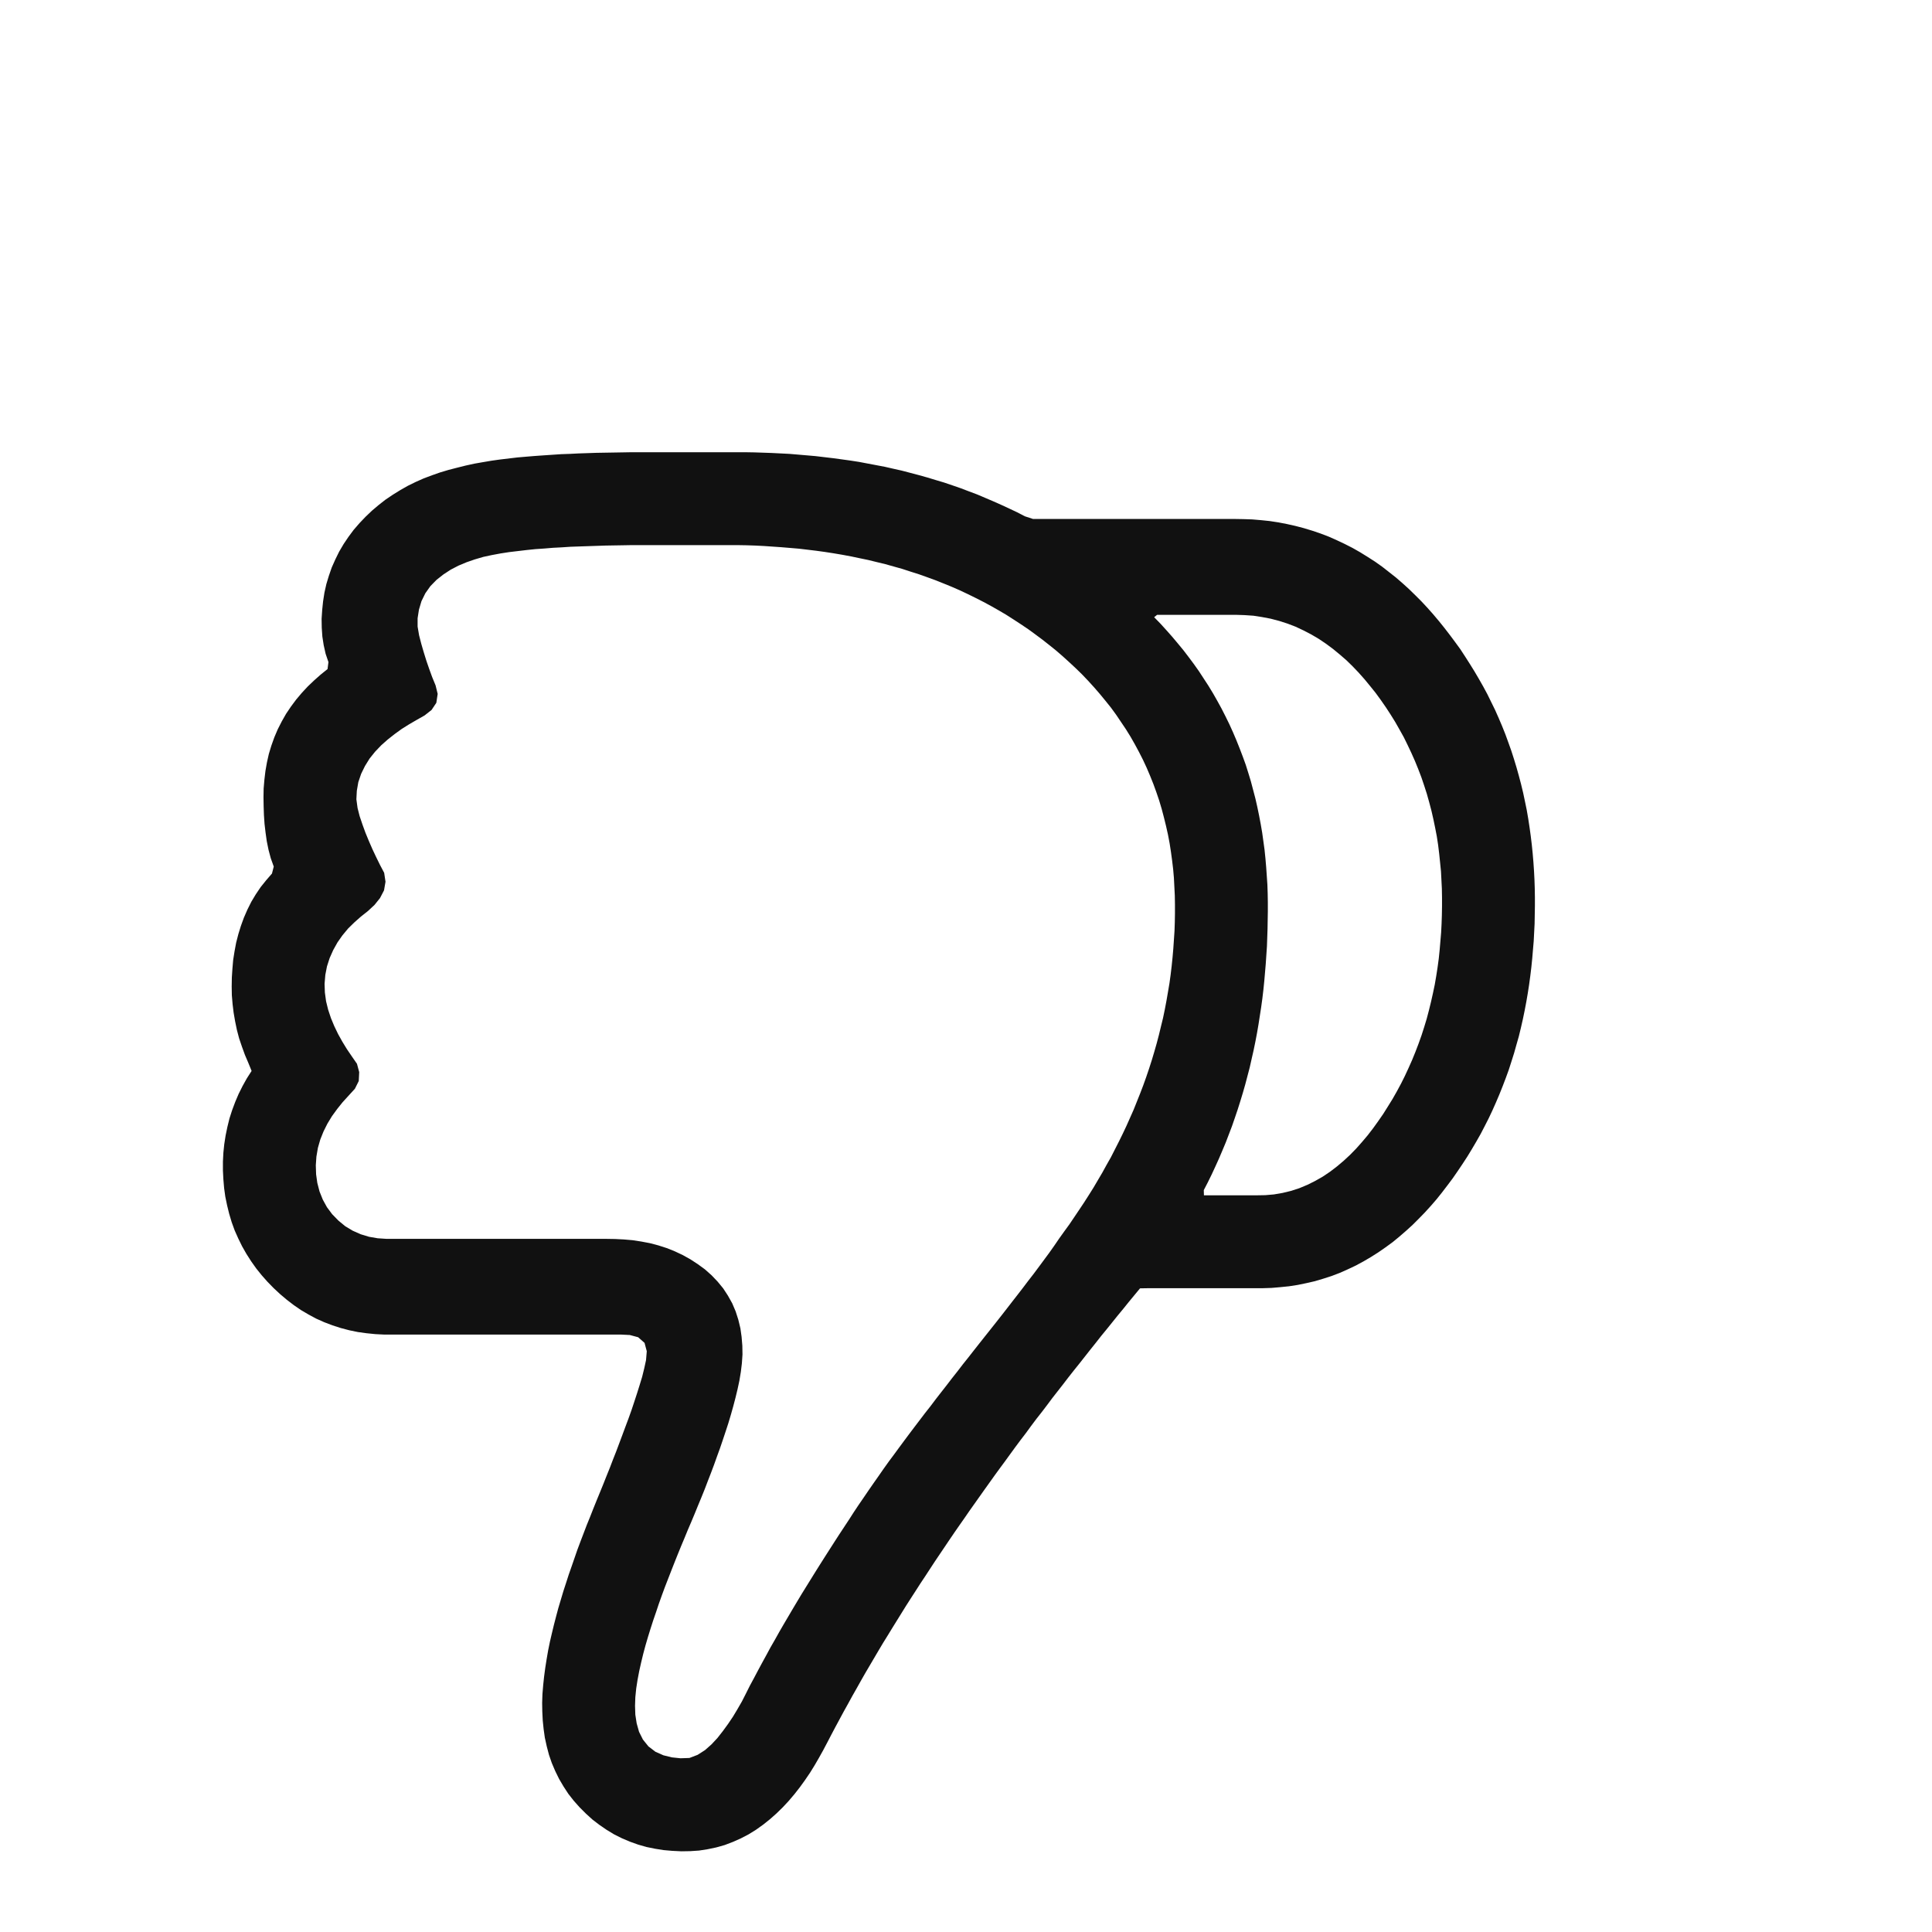
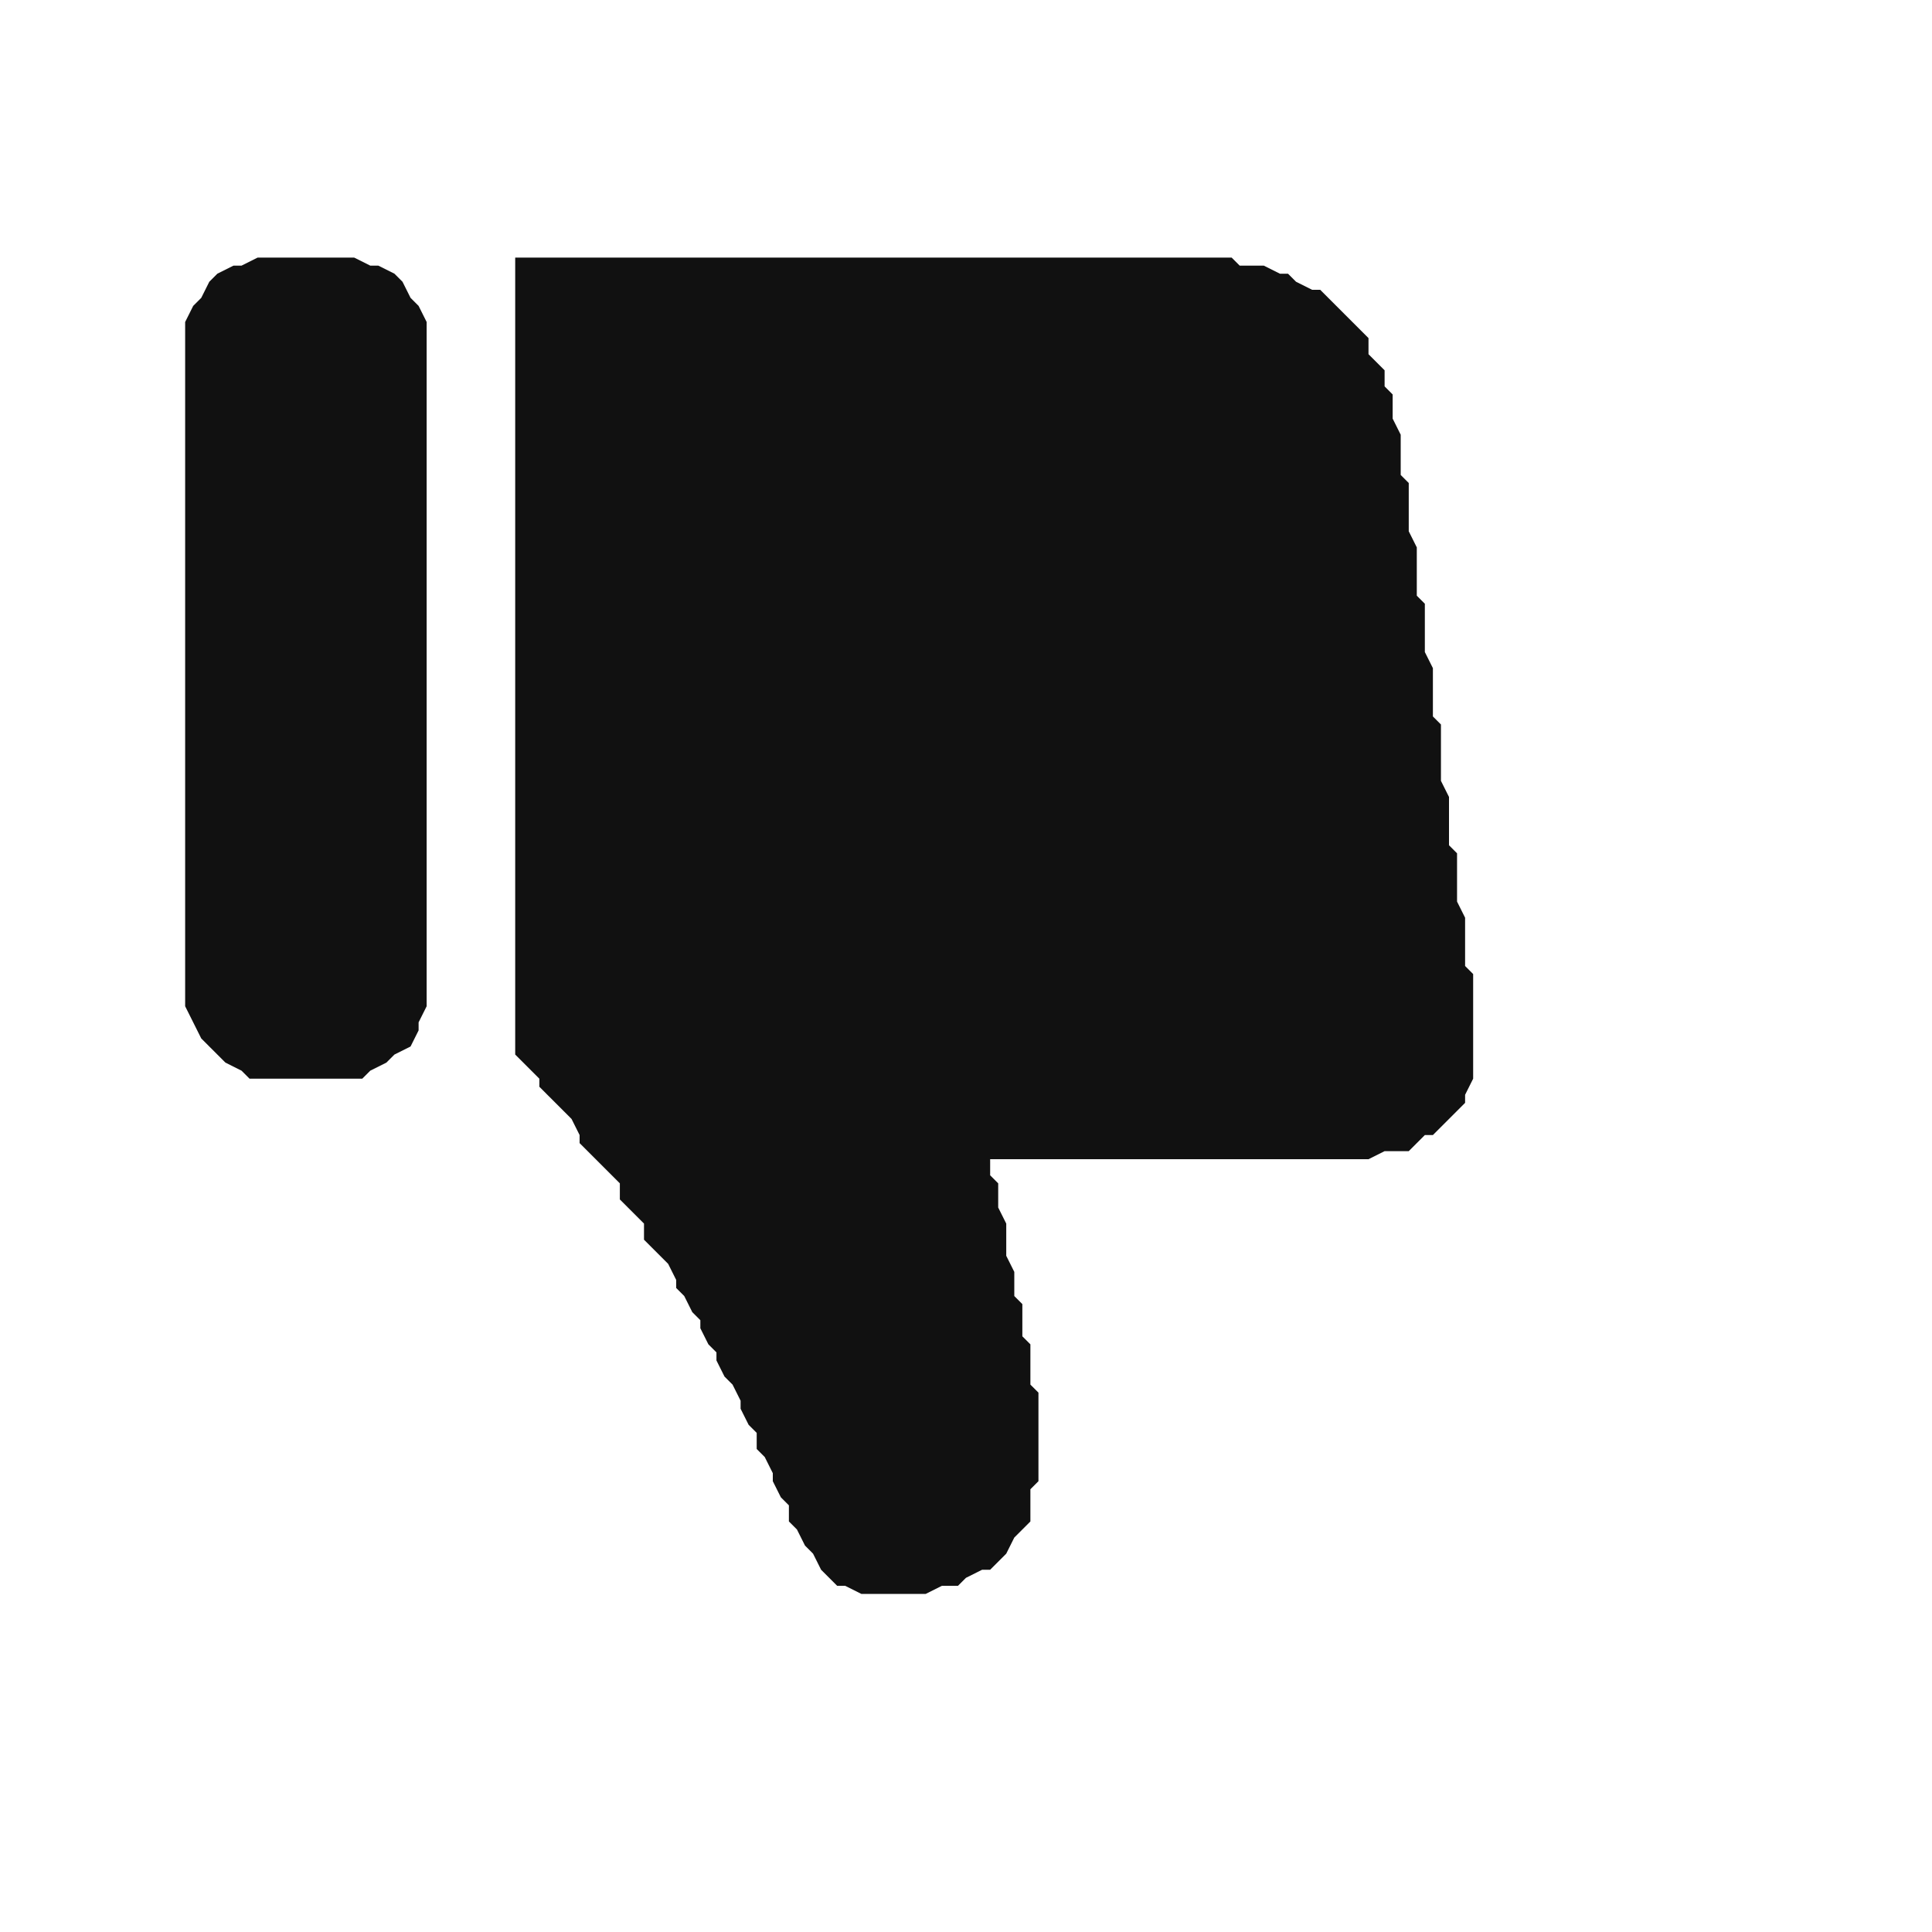
- <svg xmlns="http://www.w3.org/2000/svg" width="22.0" height="22.0" viewBox="0 0 1300.0 1300.0">
-   <path d="M495.7 304.3L501.7 304.3L507.6 304.4L513.5 304.6L519.3 304.8L525.2 305.1L531.2 305.4L537.1 305.9L542.9 306.4L548.7 306.9L554.6 307.6L560.5 308.3L566.4 309.1L572.2 309.9L578.0 310.8L583.8 311.9L589.6 313.0L595.4 314.1L601.1 315.4L606.9 316.7L612.6 318.2L618.3 319.7L624.0 321.3L629.6 323.0L635.3 324.7L640.9 326.6L646.4 328.5L651.9 330.6L657.5 332.7L662.9 335.0L668.3 337.3L673.7 339.7L679.1 342.2L684.4 344.7L689.6 347.4L695.1 349.2L701.0 349.2L706.9 349.2L712.8 349.2L718.7 349.2L724.6 349.2L730.5 349.2L736.4 349.2L742.3 349.2L748.1 349.2L754.0 349.2L759.9 349.2L765.8 349.2L771.7 349.2L777.6 349.2L783.5 349.2L789.4 349.2L795.3 349.2L801.2 349.2L807.1 349.2L813.0 349.2L818.9 349.2L824.8 349.2L830.7 349.2L836.7 349.3L842.6 349.5L848.5 350.0L854.3 350.6L860.2 351.5L865.9 352.6L871.7 353.9L877.4 355.4L883.0 357.1L888.6 359.0L894.1 361.1L899.5 363.5L904.8 366.0L910.1 368.7L915.2 371.6L920.2 374.7L925.2 377.9L930.0 381.3L934.6 384.9L939.3 388.6L943.8 392.5L948.1 396.4L952.3 400.5L956.5 404.7L960.5 409.0L964.4 413.4L968.2 417.9L971.9 422.5L975.6 427.3L979.1 432.0L982.6 436.8L985.8 441.7L989.0 446.7L992.1 451.7L995.1 456.8L998.0 461.9L1000.8 467.1L1003.4 472.4L1006.0 477.7L1008.4 483.1L1010.7 488.5L1012.9 494.0L1014.9 499.5L1016.9 505.1L1018.7 510.7L1020.4 516.3L1022.0 522.0L1023.5 527.7L1024.9 533.5L1026.1 539.2L1027.3 545.0L1028.3 550.8L1029.2 556.7L1030.0 562.5L1030.7 568.3L1031.3 574.2L1031.8 580.1L1032.2 586.0L1032.5 591.8L1032.7 597.7L1032.8 603.7L1032.8 609.6L1032.7 615.6L1032.6 621.5L1032.3 627.4L1032.0 633.2L1031.5 639.1L1031.0 645.0L1030.4 650.9L1029.7 656.7L1028.9 662.6L1028.0 668.4L1027.0 674.2L1025.9 680.0L1024.7 685.8L1023.4 691.5L1022.0 697.3L1020.4 702.9L1018.8 708.6L1017.0 714.3L1015.2 719.9L1013.2 725.4L1011.1 730.9L1008.9 736.4L1006.6 741.8L1004.2 747.2L1001.7 752.5L999.0 757.8L996.3 763.0L993.4 768.1L990.4 773.2L987.3 778.3L984.1 783.2L980.8 788.1L977.4 793.0L973.8 797.8L970.2 802.5L966.6 807.0L962.7 811.5L958.7 815.9L954.6 820.1L950.5 824.2L946.1 828.2L941.6 832.1L937.1 835.8L932.3 839.3L927.4 842.7L922.5 845.8L917.4 848.8L912.2 851.6L906.9 854.1L901.5 856.5L896.0 858.6L890.4 860.4L884.7 862.1L879.0 863.4L873.2 864.6L867.4 865.5L861.5 866.1L855.7 866.6L849.7 866.8L843.8 866.8L837.9 866.8L832.0 866.8L826.1 866.8L820.2 866.8L814.3 866.8L808.4 866.8L802.5 866.8L796.6 866.8L790.7 866.8L784.8 866.8L778.9 866.8L773.0 866.8L767.1 866.9L763.3 871.5L759.5 876.1L755.8 880.7L752.0 885.3L748.3 889.9L744.6 894.5L740.9 899.0L737.3 903.6L733.7 908.1L730.0 912.8L726.3 917.5L722.6 922.1L718.9 926.8L715.3 931.5L711.7 936.1L708.1 940.7L704.6 945.4L701.1 950.0L697.4 954.7L693.8 959.5L690.3 964.3L686.7 969.0L683.2 973.7L679.7 978.5L676.3 983.2L672.9 987.8L669.4 992.6L665.9 997.5L662.4 1002.4L659.0 1007.2L655.6 1012.0L652.2 1016.8L648.9 1021.6L645.6 1026.3L642.2 1031.2L638.8 1036.2L635.5 1041.1L632.2 1046.0L628.9 1050.9L625.7 1055.8L622.5 1060.7L619.3 1065.5L616.1 1070.5L612.8 1075.6L609.6 1080.6L606.5 1085.6L603.4 1090.6L600.3 1095.6L597.3 1100.5L594.2 1105.5L591.1 1110.7L588.1 1115.8L585.1 1120.9L582.1 1126.0L579.2 1131.1L576.4 1136.1L573.5 1141.2L570.6 1146.5L567.7 1151.7L564.9 1156.9L562.1 1162.1L559.4 1167.2L556.7 1172.4L553.9 1177.7L551.0 1182.9L548.1 1187.9L545.0 1192.9L541.6 1197.9L538.2 1202.6L534.6 1207.2L530.7 1211.8L526.8 1216.0L522.5 1220.2L518.1 1224.1L513.6 1227.7L508.7 1231.2L503.7 1234.3L498.5 1237.0L493.1 1239.4L487.6 1241.5L481.9 1243.1L476.2 1244.3L470.4 1245.2L464.5 1245.6L458.5 1245.7L452.4 1245.4L446.6 1244.9L440.9 1244.0L435.0 1242.8L429.4 1241.2L423.8 1239.2L418.4 1236.9L413.2 1234.3L408.1 1231.2L403.3 1227.9L398.6 1224.3L394.2 1220.3L390.0 1216.1L386.0 1211.6L382.4 1207.0L379.2 1202.1L376.2 1197.0L373.6 1191.7L371.3 1186.3L369.4 1180.8L367.9 1175.1L366.6 1169.2L365.8 1163.5L365.2 1157.7L364.9 1151.7L364.8 1145.8L365.0 1139.9L365.5 1133.9L366.1 1128.2L366.9 1122.2L367.8 1116.5L368.8 1110.7L370.0 1104.8L371.3 1099.2L372.7 1093.4L374.2 1087.6L375.7 1082.0L377.4 1076.3L379.1 1070.6L380.9 1065.1L382.7 1059.5L384.7 1053.8L386.6 1048.3L388.5 1042.8L390.6 1037.2L392.7 1031.7L394.8 1026.2L397.0 1020.8L399.2 1015.2L401.5 1009.5L403.8 1003.9L406.0 998.5L408.1 993.2L410.4 987.5L412.5 982.0L414.6 976.7L416.7 971.1L418.8 965.5L420.8 960.1L422.9 954.5L424.9 948.9L426.7 943.5L428.6 937.7L430.3 932.3L432.1 926.4L433.5 920.7L434.7 915.2L435.2 909.2L433.7 903.6L429.4 899.8L423.8 898.3L417.7 898.0L411.8 898.0L405.9 898.0L400.0 898.0L394.1 898.0L388.2 898.0L382.3 898.0L376.4 898.0L370.5 898.0L364.6 898.0L358.7 898.0L352.8 898.0L346.9 898.0L341.0 898.0L335.1 898.0L329.2 898.0L323.3 898.0L317.4 898.0L311.5 898.0L305.6 898.0L299.7 898.0L293.8 898.0L287.9 898.0L282.0 898.0L276.1 898.0L270.2 898.0L264.3 898.0L258.4 898.0L252.5 897.7L246.6 897.1L240.8 896.3L235.0 895.1L229.3 893.6L223.7 891.8L218.2 889.7L212.8 887.3L207.6 884.5L202.5 881.5L197.7 878.2L193.0 874.6L188.5 870.8L184.2 866.8L180.0 862.5L176.1 858.1L172.4 853.5L169.0 848.7L165.8 843.7L162.9 838.6L160.3 833.3L157.9 827.9L155.9 822.4L154.2 816.7L152.8 811.0L151.6 805.2L150.8 799.4L150.3 793.5L150.0 787.6L150.0 781.6L150.3 775.7L150.9 769.9L151.8 764.1L153.0 758.3L154.4 752.6L156.2 747.0L158.3 741.4L160.6 736.0L163.2 730.8L166.1 725.6L169.3 720.6L167.1 715.2L164.8 709.8L162.8 704.3L160.9 698.7L159.4 693.0L158.2 687.2L157.2 681.4L156.5 675.6L156.0 669.7L155.9 663.8L156.0 657.7L156.4 651.7L156.9 645.9L157.8 640.2L158.9 634.3L160.4 628.5L162.1 623.0L164.1 617.5L166.5 612.0L169.1 606.8L172.1 601.8L175.4 596.9L179.1 592.3L183.0 587.8L184.2 583.1L182.2 577.5L180.7 571.9L179.5 566.0L178.7 560.3L178.0 554.4L177.6 548.5L177.4 542.6L177.3 536.5L177.4 530.6L177.9 524.7L178.6 518.8L179.6 513.1L180.9 507.3L182.6 501.7L184.6 496.1L186.9 490.7L189.6 485.4L192.5 480.3L195.8 475.4L199.3 470.7L203.1 466.2L207.1 461.9L211.4 457.8L215.8 453.9L220.4 450.2L221.0 445.5L219.1 439.9L217.8 434.1L216.9 428.3L216.5 422.4L216.4 416.4L216.8 410.4L217.4 404.6L218.3 398.8L219.6 393.0L221.3 387.4L223.2 381.9L225.6 376.5L228.2 371.2L231.2 366.1L234.5 361.2L238.0 356.5L241.9 352.0L246.0 347.7L250.3 343.6L254.8 339.8L259.4 336.2L264.3 332.9L269.3 329.8L274.4 326.9L279.7 324.3L285.1 321.9L290.7 319.8L296.1 317.9L301.8 316.2L307.6 314.7L313.2 313.3L319.1 312.0L324.8 311.0L330.7 310.0L336.4 309.2L342.3 308.5L348.2 307.8L354.0 307.3L360.1 306.8L365.8 306.4L371.7 306.0L377.7 305.6L383.5 305.4L389.4 305.1L395.4 304.9L401.2 304.7L407.0 304.6L413.0 304.5L418.9 304.4L424.7 304.3L430.6 304.3L436.7 304.3L442.6 304.3L448.5 304.3L454.4 304.3L460.3 304.3L466.2 304.3L472.1 304.3L478.0 304.3L483.9 304.3L489.8 304.3L495.7 304.3ZM437.1 366.8L431.0 366.8L425.1 366.8L419.3 366.9L413.3 367.0L407.4 367.1L401.6 367.3L395.6 367.5L389.7 367.7L383.9 367.9L377.9 368.3L372.1 368.6L366.1 369.1L360.2 369.5L354.4 370.1L348.5 370.8L342.6 371.5L336.8 372.4L330.9 373.5L325.3 374.7L319.5 376.4L314.0 378.3L308.5 380.6L303.3 383.3L298.4 386.5L293.7 390.2L289.6 394.4L286.2 399.2L283.6 404.5L281.9 410.2L281.0 416.0L281.0 421.6L282.0 427.5L283.5 433.3L285.1 438.8L286.9 444.6L288.8 450.1L290.8 455.6L293.1 461.2L294.5 466.9L293.6 472.9L290.4 477.7L285.7 481.4L280.4 484.4L275.4 487.3L270.3 490.5L265.6 493.9L260.9 497.6L256.5 501.5L252.4 505.8L248.7 510.4L245.6 515.4L243.0 520.7L241.1 526.3L240.1 532.1L239.8 537.8L240.6 543.7L242.0 549.2L244.0 555.1L245.9 560.3L248.2 565.9L250.6 571.4L253.0 576.5L255.7 582.0L258.5 587.3L259.4 593.3L258.4 599.1L255.7 604.3L252.0 608.9L247.6 613.0L242.8 616.8L238.4 620.7L234.3 624.7L230.4 629.4L227.1 634.1L224.2 639.3L221.8 644.7L220.0 650.3L218.9 656.0L218.4 662.0L218.6 667.8L219.4 673.7L220.8 679.4L222.7 685.1L224.9 690.4L227.5 695.8L230.4 701.0L233.4 705.9L236.8 710.9L240.2 715.8L241.7 721.4L241.4 727.4L238.8 732.6L234.6 737.2L230.5 741.7L226.9 746.2L223.4 751.0L220.3 756.1L217.7 761.3L215.5 766.8L213.9 772.4L212.9 778.3L212.5 784.1L212.7 790.2L213.5 795.9L215.0 801.7L217.2 807.2L220.0 812.3L223.5 817.0L227.7 821.3L232.3 825.1L237.3 828.1L242.7 830.5L248.3 832.2L254.1 833.2L260.1 833.6L266.0 833.6L271.9 833.6L277.8 833.6L283.8 833.6L289.7 833.6L295.6 833.6L301.5 833.6L307.4 833.6L313.3 833.6L319.2 833.6L325.1 833.6L331.0 833.6L336.9 833.6L342.8 833.6L348.7 833.6L354.7 833.6L360.6 833.6L366.5 833.6L372.4 833.6L378.3 833.6L384.2 833.6L390.1 833.6L396.0 833.6L401.9 833.6L407.8 833.6L413.9 833.7L419.8 834.0L425.6 834.5L431.5 835.4L437.3 836.5L443.0 838.0L448.6 839.8L454.1 842.0L459.4 844.5L464.6 847.4L469.5 850.6L474.3 854.1L478.8 858.1L482.9 862.4L486.6 866.9L489.8 871.8L492.7 877.0L495.0 882.4L496.8 888.0L498.2 893.8L499.0 899.5L499.5 905.5L499.6 911.4L499.2 917.3L498.5 923.1L497.5 929.1L496.3 934.7L494.9 940.5L493.4 946.2L491.8 951.9L490.1 957.6L488.3 963.1L486.4 968.8L484.5 974.4L482.5 979.9L480.5 985.5L478.4 991.1L476.3 996.5L474.2 1002.0L471.9 1007.7L469.7 1013.0L467.5 1018.4L465.2 1023.9L462.8 1029.5L460.5 1035.1L458.2 1040.6L456.0 1046.0L453.8 1051.5L451.6 1057.1L449.5 1062.5L447.4 1067.9L445.3 1073.6L443.3 1079.2L441.5 1084.6L439.5 1090.4L437.7 1096.0L436.0 1101.5L434.3 1107.3L432.8 1112.9L431.4 1118.7L430.1 1124.5L429.0 1130.3L428.1 1136.1L427.5 1142.0L427.3 1147.8L427.5 1153.8L428.4 1159.6L430.0 1165.3L432.6 1170.5L436.3 1175.1L441.0 1178.7L446.4 1181.1L452.1 1182.5L457.9 1183.1L463.9 1182.9L469.4 1180.8L474.4 1177.6L478.8 1173.7L482.8 1169.4L486.4 1164.8L489.9 1160.0L493.2 1155.1L496.2 1150.1L499.2 1144.9L501.9 1139.6L504.5 1134.4L507.3 1129.2L510.1 1123.9L512.9 1118.7L515.7 1113.6L518.5 1108.4L521.5 1103.2L524.4 1098.0L527.3 1093.0L530.3 1087.9L533.3 1082.8L536.4 1077.6L539.4 1072.6L542.5 1067.6L545.6 1062.6L548.7 1057.6L551.9 1052.5L555.2 1047.3L558.4 1042.3L561.6 1037.3L564.7 1032.5L568.0 1027.5L571.3 1022.5L574.5 1017.5L577.7 1012.7L581.0 1007.9L584.4 1002.9L587.8 998.0L591.1 993.3L594.5 988.4L598.0 983.5L601.5 978.8L604.8 974.3L608.2 969.7L611.7 965.0L615.4 960.1L618.9 955.5L622.4 950.9L626.1 946.2L629.8 941.3L633.3 936.8L636.9 932.2L640.5 927.5L644.3 922.7L647.9 918.0L651.5 913.5L655.1 908.9L658.8 904.2L662.6 899.4L666.5 894.5L670.3 889.7L674.0 885.0L677.5 880.5L680.9 876.1L684.8 871.1L688.5 866.3L691.9 861.8L695.4 857.3L699.2 852.2L702.6 847.6L706.0 843.0L709.6 837.9L712.6 833.5L716.1 828.6L719.6 823.8L722.9 818.9L726.2 814.0L729.4 809.2L732.6 804.2L735.8 799.1L738.8 794.0L741.8 788.9L744.6 783.8L747.5 778.7L750.2 773.4L752.9 768.1L755.5 762.8L758.0 757.5L760.4 752.1L762.8 746.7L765.0 741.2L767.2 735.7L769.3 730.2L771.3 724.6L773.2 719.0L775.0 713.4L776.7 707.7L778.3 702.1L779.8 696.4L781.2 690.6L782.6 684.9L783.8 679.1L784.9 673.3L785.9 667.5L786.9 661.6L787.7 655.8L788.4 649.9L789.0 644.0L789.5 638.2L789.9 632.3L790.3 626.4L790.5 620.5L790.6 614.6L790.6 608.6L790.5 602.6L790.2 596.7L789.9 590.8L789.4 585.0L788.7 579.1L787.9 573.2L787.0 567.4L785.9 561.6L784.6 555.8L783.2 550.1L781.7 544.4L780.0 538.7L778.1 533.1L776.1 527.6L773.9 522.1L771.6 516.7L769.1 511.3L766.4 506.0L763.6 500.8L760.7 495.7L757.6 490.7L754.3 485.8L751.0 480.9L747.5 476.1L743.8 471.5L740.1 467.0L736.2 462.5L732.2 458.1L728.1 453.8L723.9 449.7L719.6 445.7L715.2 441.7L710.7 437.8L706.1 434.1L701.4 430.4L696.7 426.9L691.9 423.4L687.0 420.1L682.1 416.9L677.1 413.7L672.0 410.7L666.9 407.8L661.7 405.0L656.4 402.3L651.1 399.7L645.8 397.2L640.3 394.8L634.9 392.6L629.4 390.4L623.9 388.4L618.3 386.4L612.6 384.6L607.1 382.8L601.4 381.2L595.7 379.6L589.9 378.2L584.2 376.8L578.4 375.6L572.7 374.4L566.8 373.3L560.9 372.3L555.1 371.4L549.3 370.6L543.5 369.9L537.6 369.2L531.7 368.7L525.7 368.2L519.9 367.8L514.1 367.4L508.2 367.1L502.2 366.9L496.2 366.8L490.3 366.8L484.4 366.8L478.5 366.8L472.6 366.8L466.6 366.8L460.7 366.8L454.8 366.8L448.9 366.8L443.0 366.8L437.1 366.8ZM831.6 413.7L825.7 413.7L819.8 413.7L813.9 413.7L808.0 413.7L802.2 413.7L796.3 413.7L790.4 413.7L784.5 413.7L778.6 413.7L776.6 415.3L780.8 419.6L784.8 424.0L788.7 428.4L792.4 432.8L796.2 437.4L799.8 442.1L803.3 446.8L806.7 451.6L809.9 456.5L813.1 461.4L816.2 466.5L819.1 471.6L821.9 476.7L824.6 482.0L827.2 487.3L829.6 492.6L831.9 498.0L834.1 503.5L836.2 509.0L838.2 514.5L840.0 520.2L841.7 525.8L843.2 531.5L844.7 537.2L846.0 542.9L847.2 548.7L848.3 554.5L849.3 560.3L850.1 566.1L850.9 571.9L851.5 577.8L852.0 583.7L852.4 589.5L852.8 595.3L853.0 601.3L853.1 607.2L853.1 613.2L853.0 619.1L852.9 625.0L852.7 630.9L852.5 636.7L852.1 642.6L851.7 648.5L851.2 654.4L850.7 660.2L850.1 666.1L849.4 672.0L848.6 677.8L847.7 683.6L846.8 689.4L845.8 695.2L844.7 701.0L843.5 706.8L842.2 712.5L840.9 718.3L839.4 724.0L837.9 729.7L836.3 735.3L834.6 740.9L832.8 746.6L830.9 752.2L829.0 757.7L826.9 763.2L824.8 768.7L822.5 774.2L820.2 779.6L817.8 784.9L815.3 790.3L812.7 795.6L810.0 800.8L810.1 804.3L816.0 804.3L821.9 804.3L827.8 804.3L833.7 804.3L839.6 804.3L845.5 804.3L851.4 804.2L857.2 803.7L863.0 802.7L868.8 801.3L874.3 799.5L879.8 797.2L885.0 794.6L890.1 791.7L895.0 788.4L899.7 784.8L904.2 781.0L908.5 777.0L912.6 772.8L916.5 768.4L920.3 763.9L924.0 759.1L927.3 754.5L930.7 749.6L933.9 744.5L937.0 739.5L939.9 734.4L942.7 729.2L945.3 724.0L947.8 718.6L950.2 713.2L952.4 707.8L954.5 702.3L956.5 696.7L958.3 691.1L960.0 685.5L961.5 679.8L962.9 674.1L964.2 668.3L965.4 662.6L966.4 656.8L967.3 651.0L968.1 645.1L968.7 639.3L969.2 633.4L969.7 627.5L970.0 621.7L970.2 615.8L970.3 609.9L970.3 603.9L970.2 598.0L969.9 592.1L969.6 586.3L969.0 580.3L968.4 574.5L967.7 568.7L966.8 562.8L965.7 557.1L964.5 551.3L963.2 545.6L961.7 539.9L960.1 534.2L958.3 528.6L956.4 523.0L954.3 517.5L952.1 512.1L949.7 506.7L947.2 501.4L944.6 496.1L941.7 490.9L938.8 485.8L935.7 480.8L932.5 475.9L929.1 471.0L925.6 466.2L921.9 461.6L918.2 457.1L914.2 452.6L910.2 448.4L906.0 444.3L901.5 440.4L897.0 436.7L892.3 433.2L887.4 429.9L882.3 426.9L877.1 424.2L871.8 421.7L866.3 419.6L860.7 417.8L855.0 416.3L849.2 415.2L843.4 414.3L837.5 413.9L831.6 413.7Z" fill="#111111" />
+ <svg xmlns="http://www.w3.org/2000/svg" width="22.0" height="22.0" viewBox="0 0 24.0 24.0">
+   <path d="M2.3 19.7L2.3 19.6L2.3 19.4L2.3 19.3L2.3 19.1L2.3 19.0L2.3 18.8L2.3 18.7L2.3 18.5L2.3 18.4L2.3 18.2L2.3 18.1L2.3 17.9L2.3 17.8L2.3 17.6L2.3 17.5L2.3 17.3L2.3 17.2L2.3 17.0L2.3 16.9L2.3 16.7L2.3 16.6L2.3 16.4L2.3 16.3L2.3 16.1L2.3 16.0L2.3 15.8L2.3 15.7L2.3 15.5L2.3 15.4L2.3 15.2L2.3 15.1L2.3 14.9L2.3 14.8L2.3 14.6L2.3 14.5L2.3 14.3L2.3 14.2L2.3 14.0L2.3 13.9L2.3 13.7L2.3 13.6L2.3 13.4L2.3 13.3L2.3 13.1L2.3 13.0L2.3 12.8L2.3 12.7L2.3 12.5L2.3 12.4L2.3 12.2L2.3 12.1L2.3 11.9L2.3 11.8L2.3 11.6L2.3 11.5L2.4 11.3L2.5 11.1L2.6 11.0L2.7 10.9L2.8 10.8L3.0 10.7L3.1 10.6L3.3 10.6L3.4 10.6L3.6 10.6L3.7 10.6L3.9 10.6L4.0 10.6L4.2 10.6L4.3 10.6L4.5 10.6L4.6 10.7L4.8 10.8L4.9 10.9L5.1 11.0L5.2 11.2L5.2 11.3L5.3 11.5L5.3 11.6L5.3 11.8L5.3 11.9L5.3 12.1L5.3 12.2L5.3 12.4L5.3 12.5L5.3 12.7L5.3 12.8L5.3 13.0L5.3 13.1L5.3 13.3L5.3 13.4L5.3 13.6L5.3 13.7L5.3 13.9L5.3 14.0L5.3 14.2L5.3 14.3L5.3 14.5L5.3 14.6L5.3 14.8L5.3 14.9L5.3 15.1L5.3 15.2L5.3 15.4L5.3 15.5L5.3 15.7L5.3 15.8L5.3 16.0L5.3 16.1L5.3 16.3L5.3 16.4L5.3 16.6L5.3 16.7L5.3 16.9L5.3 17.0L5.3 17.2L5.3 17.3L5.3 17.5L5.3 17.6L5.3 17.8L5.3 17.9L5.3 18.1L5.3 18.2L5.3 18.4L5.3 18.5L5.3 18.7L5.3 18.8L5.3 19.0L5.3 19.1L5.3 19.3L5.3 19.4L5.3 19.6L5.3 19.7L5.3 19.9L5.3 20.0L5.2 20.2L5.1 20.3L5.0 20.5L4.9 20.6L4.7 20.7L4.6 20.7L4.4 20.8L4.2 20.8L4.1 20.8L3.9 20.8L3.8 20.8L3.6 20.8L3.5 20.8L3.3 20.8L3.2 20.8L3.0 20.7L2.9 20.7L2.7 20.6L2.6 20.5L2.5 20.3L2.4 20.2L2.3 20.0L2.3 19.9L2.3 19.7ZM6.4 10.9L6.5 10.8L6.6 10.7L6.7 10.6L6.7 10.5L6.8 10.4L6.9 10.3L7.0 10.2L7.1 10.1L7.2 9.9L7.2 9.8L7.3 9.7L7.4 9.6L7.5 9.5L7.6 9.4L7.7 9.3L7.7 9.1L7.8 9.0L7.9 8.9L8.0 8.8L8.0 8.6L8.1 8.5L8.2 8.4L8.3 8.3L8.4 8.1L8.4 8.0L8.5 7.9L8.6 7.7L8.7 7.6L8.7 7.5L8.8 7.3L8.9 7.2L8.9 7.1L9.0 6.9L9.1 6.8L9.2 6.6L9.2 6.5L9.3 6.3L9.4 6.2L9.4 6.0L9.5 5.9L9.6 5.7L9.6 5.6L9.7 5.4L9.8 5.3L9.8 5.1L9.9 5.0L10.0 4.8L10.1 4.7L10.2 4.5L10.3 4.4L10.4 4.3L10.5 4.3L10.7 4.2L10.8 4.2L11.0 4.2L11.2 4.2L11.4 4.2L11.5 4.2L11.7 4.3L11.9 4.3L12.0 4.4L12.2 4.5L12.3 4.5L12.4 4.6L12.5 4.7L12.6 4.9L12.7 5.0L12.8 5.1L12.8 5.3L12.8 5.5L12.9 5.6L12.9 5.8L12.9 6.0L12.9 6.1L12.9 6.3L12.9 6.4L12.9 6.5L12.9 6.7L12.8 6.8L12.8 7.0L12.8 7.1L12.8 7.3L12.7 7.4L12.7 7.6L12.7 7.8L12.6 7.9L12.6 8.1L12.6 8.2L12.5 8.4L12.5 8.5L12.5 8.7L12.5 8.8L12.4 9.0L12.4 9.1L12.4 9.3L12.3 9.4L12.3 9.6L12.4 9.6L12.6 9.6L12.7 9.6L12.9 9.6L13.0 9.6L13.2 9.6L13.3 9.6L13.5 9.6L13.6 9.6L13.8 9.6L13.9 9.6L14.1 9.6L14.2 9.6L14.4 9.6L14.5 9.6L14.7 9.6L14.8 9.6L15.0 9.6L15.1 9.6L15.3 9.6L15.4 9.6L15.6 9.6L15.7 9.6L15.9 9.6L16.0 9.6L16.1 9.6L16.3 9.6L16.4 9.6L16.6 9.6L16.8 9.6L17.0 9.6L17.2 9.7L17.3 9.7L17.5 9.7L17.6 9.8L17.7 9.9L17.8 9.9L17.9 10.0L18.0 10.1L18.1 10.2L18.2 10.3L18.2 10.4L18.3 10.6L18.3 10.7L18.3 10.9L18.3 11.0L18.3 11.2L18.3 11.4L18.3 11.6L18.3 11.7L18.3 11.9L18.2 12.0L18.2 12.2L18.2 12.3L18.2 12.5L18.2 12.6L18.1 12.8L18.1 12.9L18.1 13.1L18.1 13.2L18.1 13.4L18.0 13.5L18.0 13.7L18.0 13.8L18.0 14.0L18.0 14.1L17.9 14.3L17.9 14.4L17.9 14.5L17.9 14.7L17.9 14.8L17.9 15.0L17.8 15.1L17.8 15.3L17.8 15.4L17.8 15.6L17.8 15.7L17.7 15.9L17.7 16.0L17.7 16.2L17.7 16.3L17.7 16.5L17.6 16.6L17.6 16.8L17.6 16.9L17.6 17.1L17.6 17.2L17.5 17.4L17.5 17.5L17.5 17.7L17.5 17.8L17.5 18.0L17.4 18.1L17.4 18.3L17.4 18.4L17.4 18.6L17.3 18.8L17.3 18.9L17.3 19.1L17.2 19.2L17.2 19.4L17.1 19.5L17.0 19.6L17.0 19.8L16.9 19.9L16.8 20.0L16.7 20.1L16.6 20.2L16.5 20.3L16.4 20.4L16.3 20.4L16.1 20.5L16.0 20.6L15.9 20.6L15.7 20.7L15.6 20.7L15.4 20.7L15.3 20.8L15.1 20.8L14.9 20.8L14.8 20.8L14.6 20.8L14.5 20.8L14.3 20.8L14.2 20.8L14.0 20.8L13.9 20.8L13.7 20.8L13.6 20.8L13.4 20.8L13.3 20.8L13.1 20.8L13.0 20.8L12.8 20.8L12.7 20.8L12.5 20.8L12.4 20.8L12.2 20.8L12.1 20.8L11.9 20.8L11.8 20.8L11.6 20.8L11.5 20.8L11.3 20.8L11.2 20.8L11.0 20.8L10.9 20.8L10.7 20.8L10.6 20.8L10.4 20.8L10.3 20.8L10.1 20.8L10.0 20.8L9.8 20.8L9.7 20.8L9.5 20.8L9.4 20.8L9.2 20.8L9.1 20.8L8.9 20.8L8.8 20.8L8.6 20.8L8.5 20.8L8.3 20.8L8.2 20.8L8.0 20.8L7.9 20.8L7.7 20.8L7.6 20.8L7.4 20.8L7.3 20.8L7.1 20.8L7.0 20.8L6.8 20.8L6.7 20.8L6.5 20.8L6.4 20.8L6.4 20.6L6.4 20.5L6.4 20.3L6.4 20.2L6.4 20.0L6.4 19.9L6.4 19.7L6.4 19.6L6.4 19.4L6.4 19.3L6.4 19.1L6.4 19.0L6.4 18.8L6.4 18.7L6.4 18.5L6.4 18.4L6.4 18.2L6.4 18.1L6.4 17.9L6.4 17.8L6.4 17.6L6.4 17.5L6.4 17.3L6.4 17.2L6.4 17.0L6.4 16.9L6.4 16.7L6.4 16.6L6.4 16.4L6.4 16.3L6.4 16.1L6.4 16.0L6.4 15.8L6.4 15.7L6.4 15.5L6.4 15.4L6.4 15.2L6.4 15.1L6.4 14.9L6.4 14.8L6.4 14.6L6.4 14.5L6.4 14.3L6.4 14.2L6.4 14.0L6.4 13.9L6.4 13.7L6.4 13.6L6.4 13.4L6.4 13.3L6.4 13.1L6.4 13.0L6.4 12.8L6.4 12.7L6.4 12.5L6.4 12.4L6.4 12.2L6.4 12.1L6.4 11.9L6.4 11.8L6.4 11.6L6.4 11.5L6.4 11.3L6.4 11.2L6.4 11.0L6.4 10.9Z" transform="matrix(1.0 0.0 -0.0 -1.0 0.0 24.0)" fill="#111111" />
</svg>
